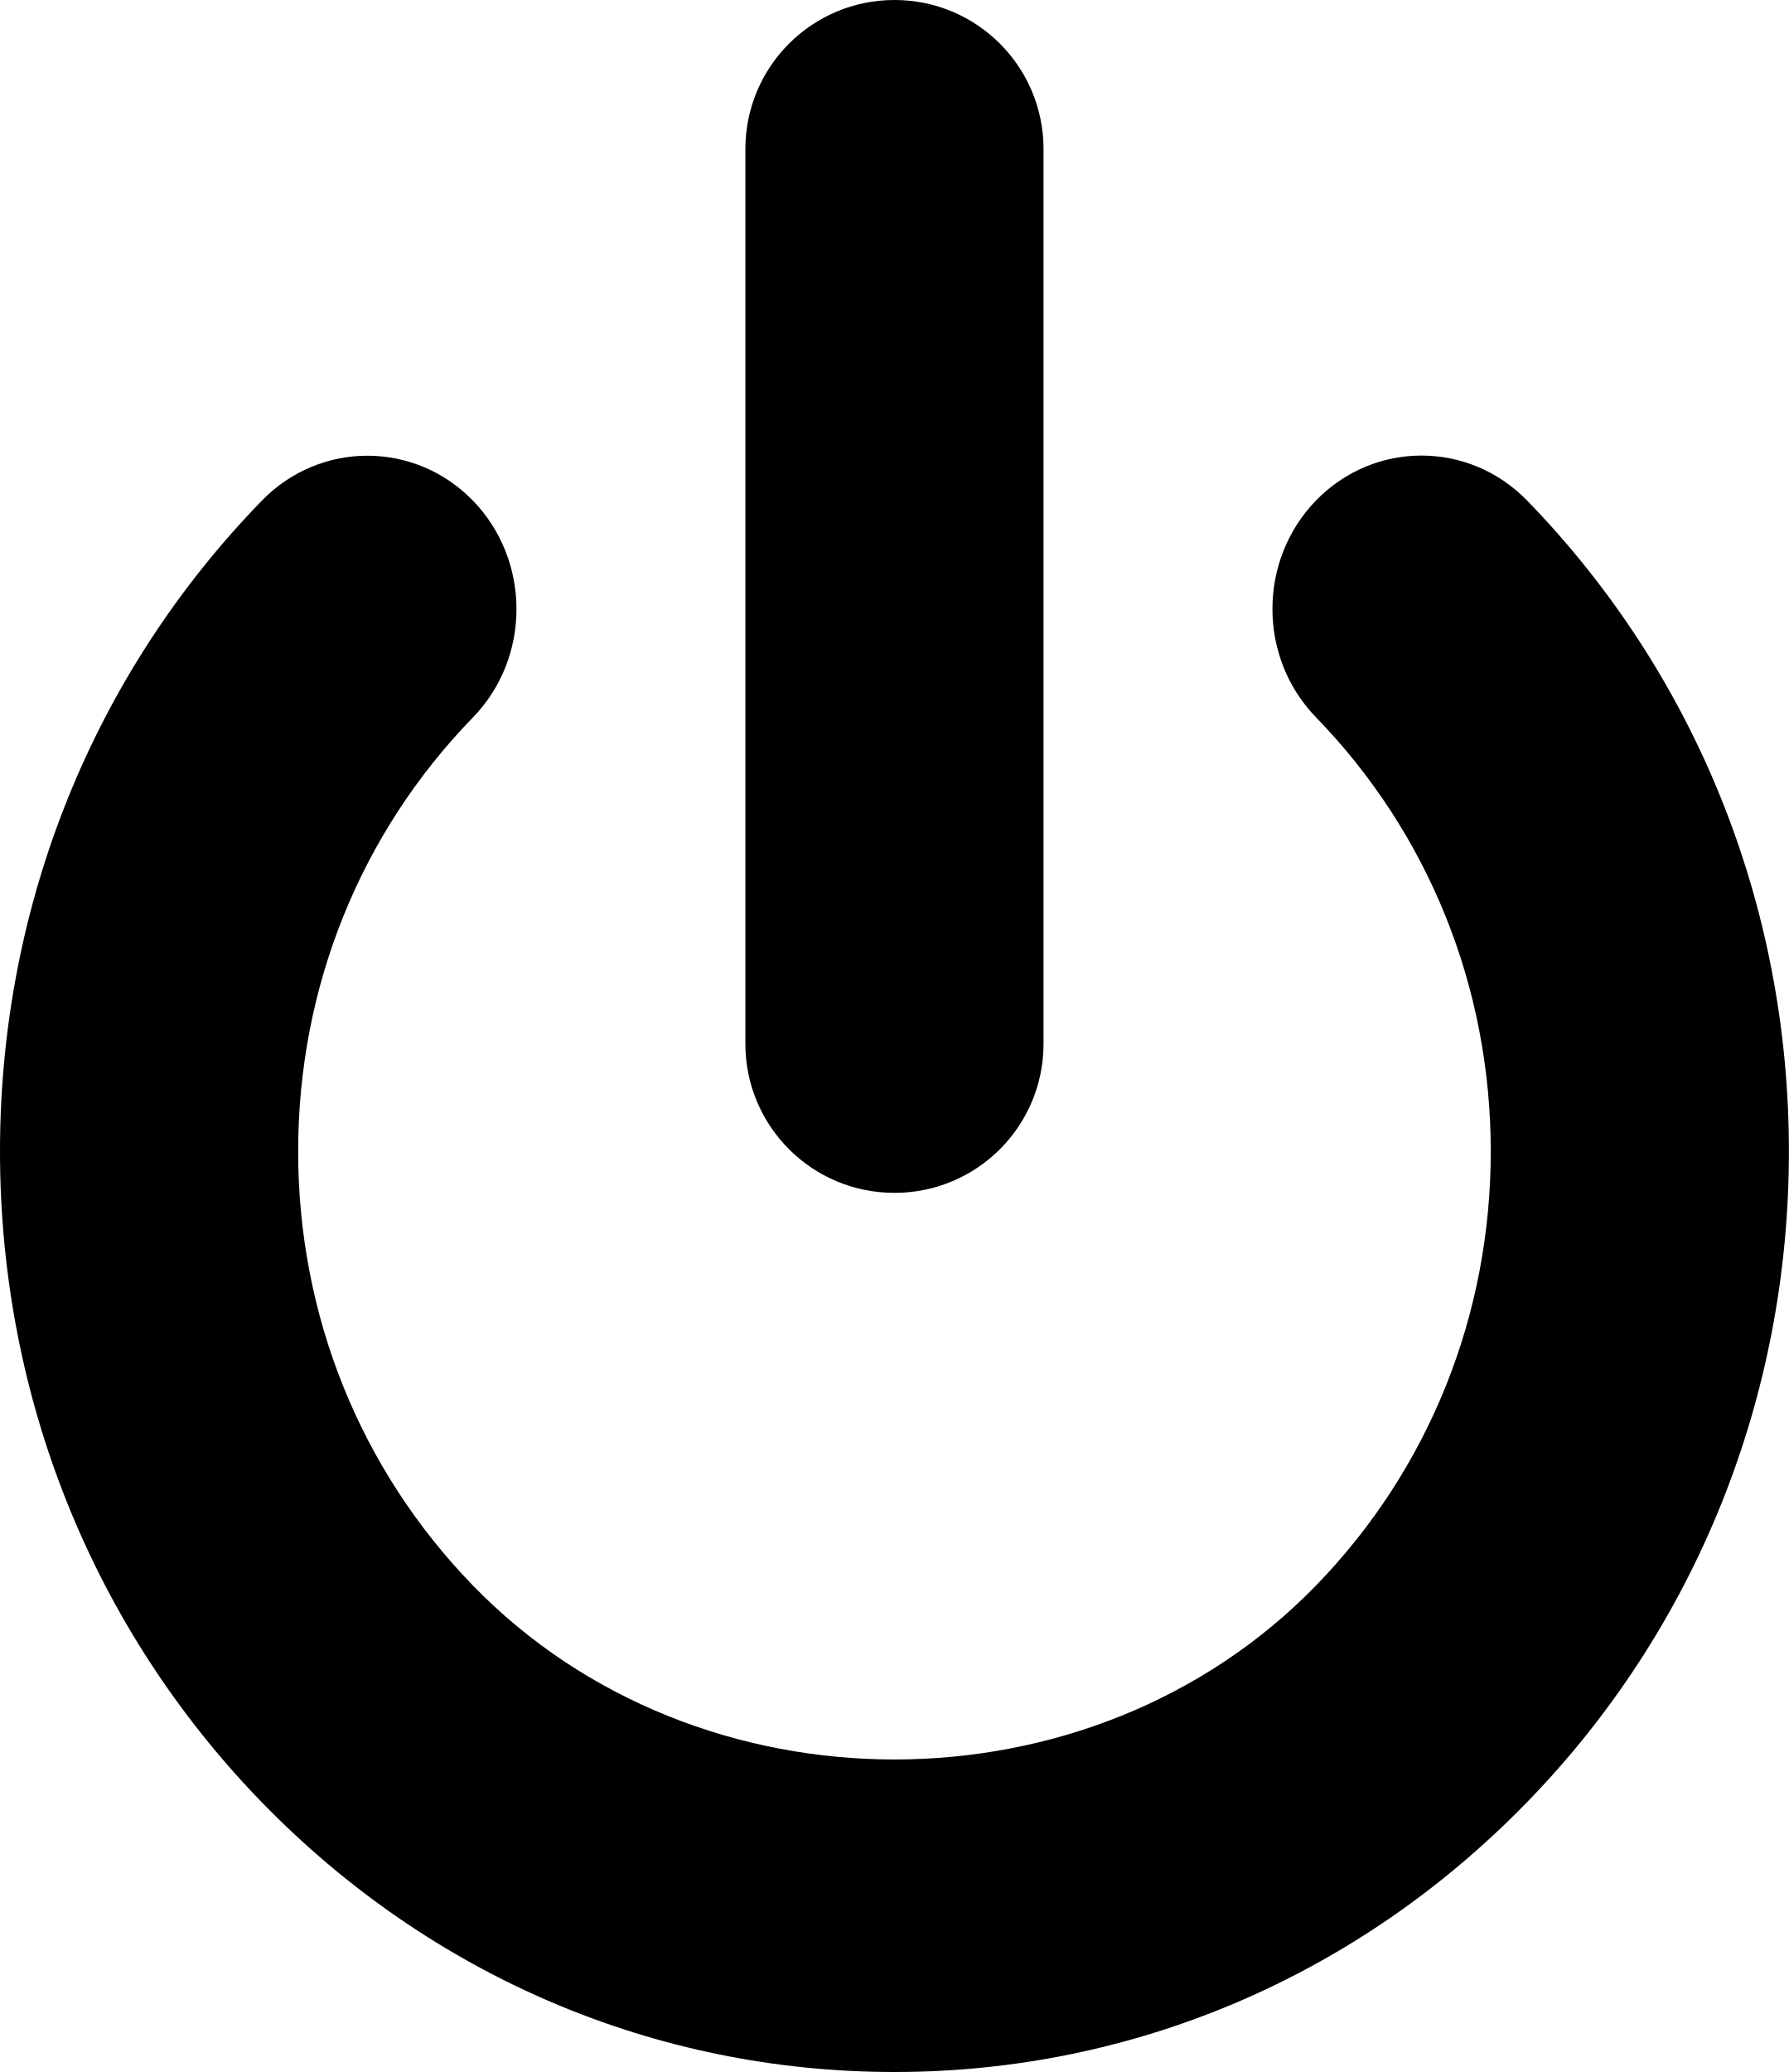
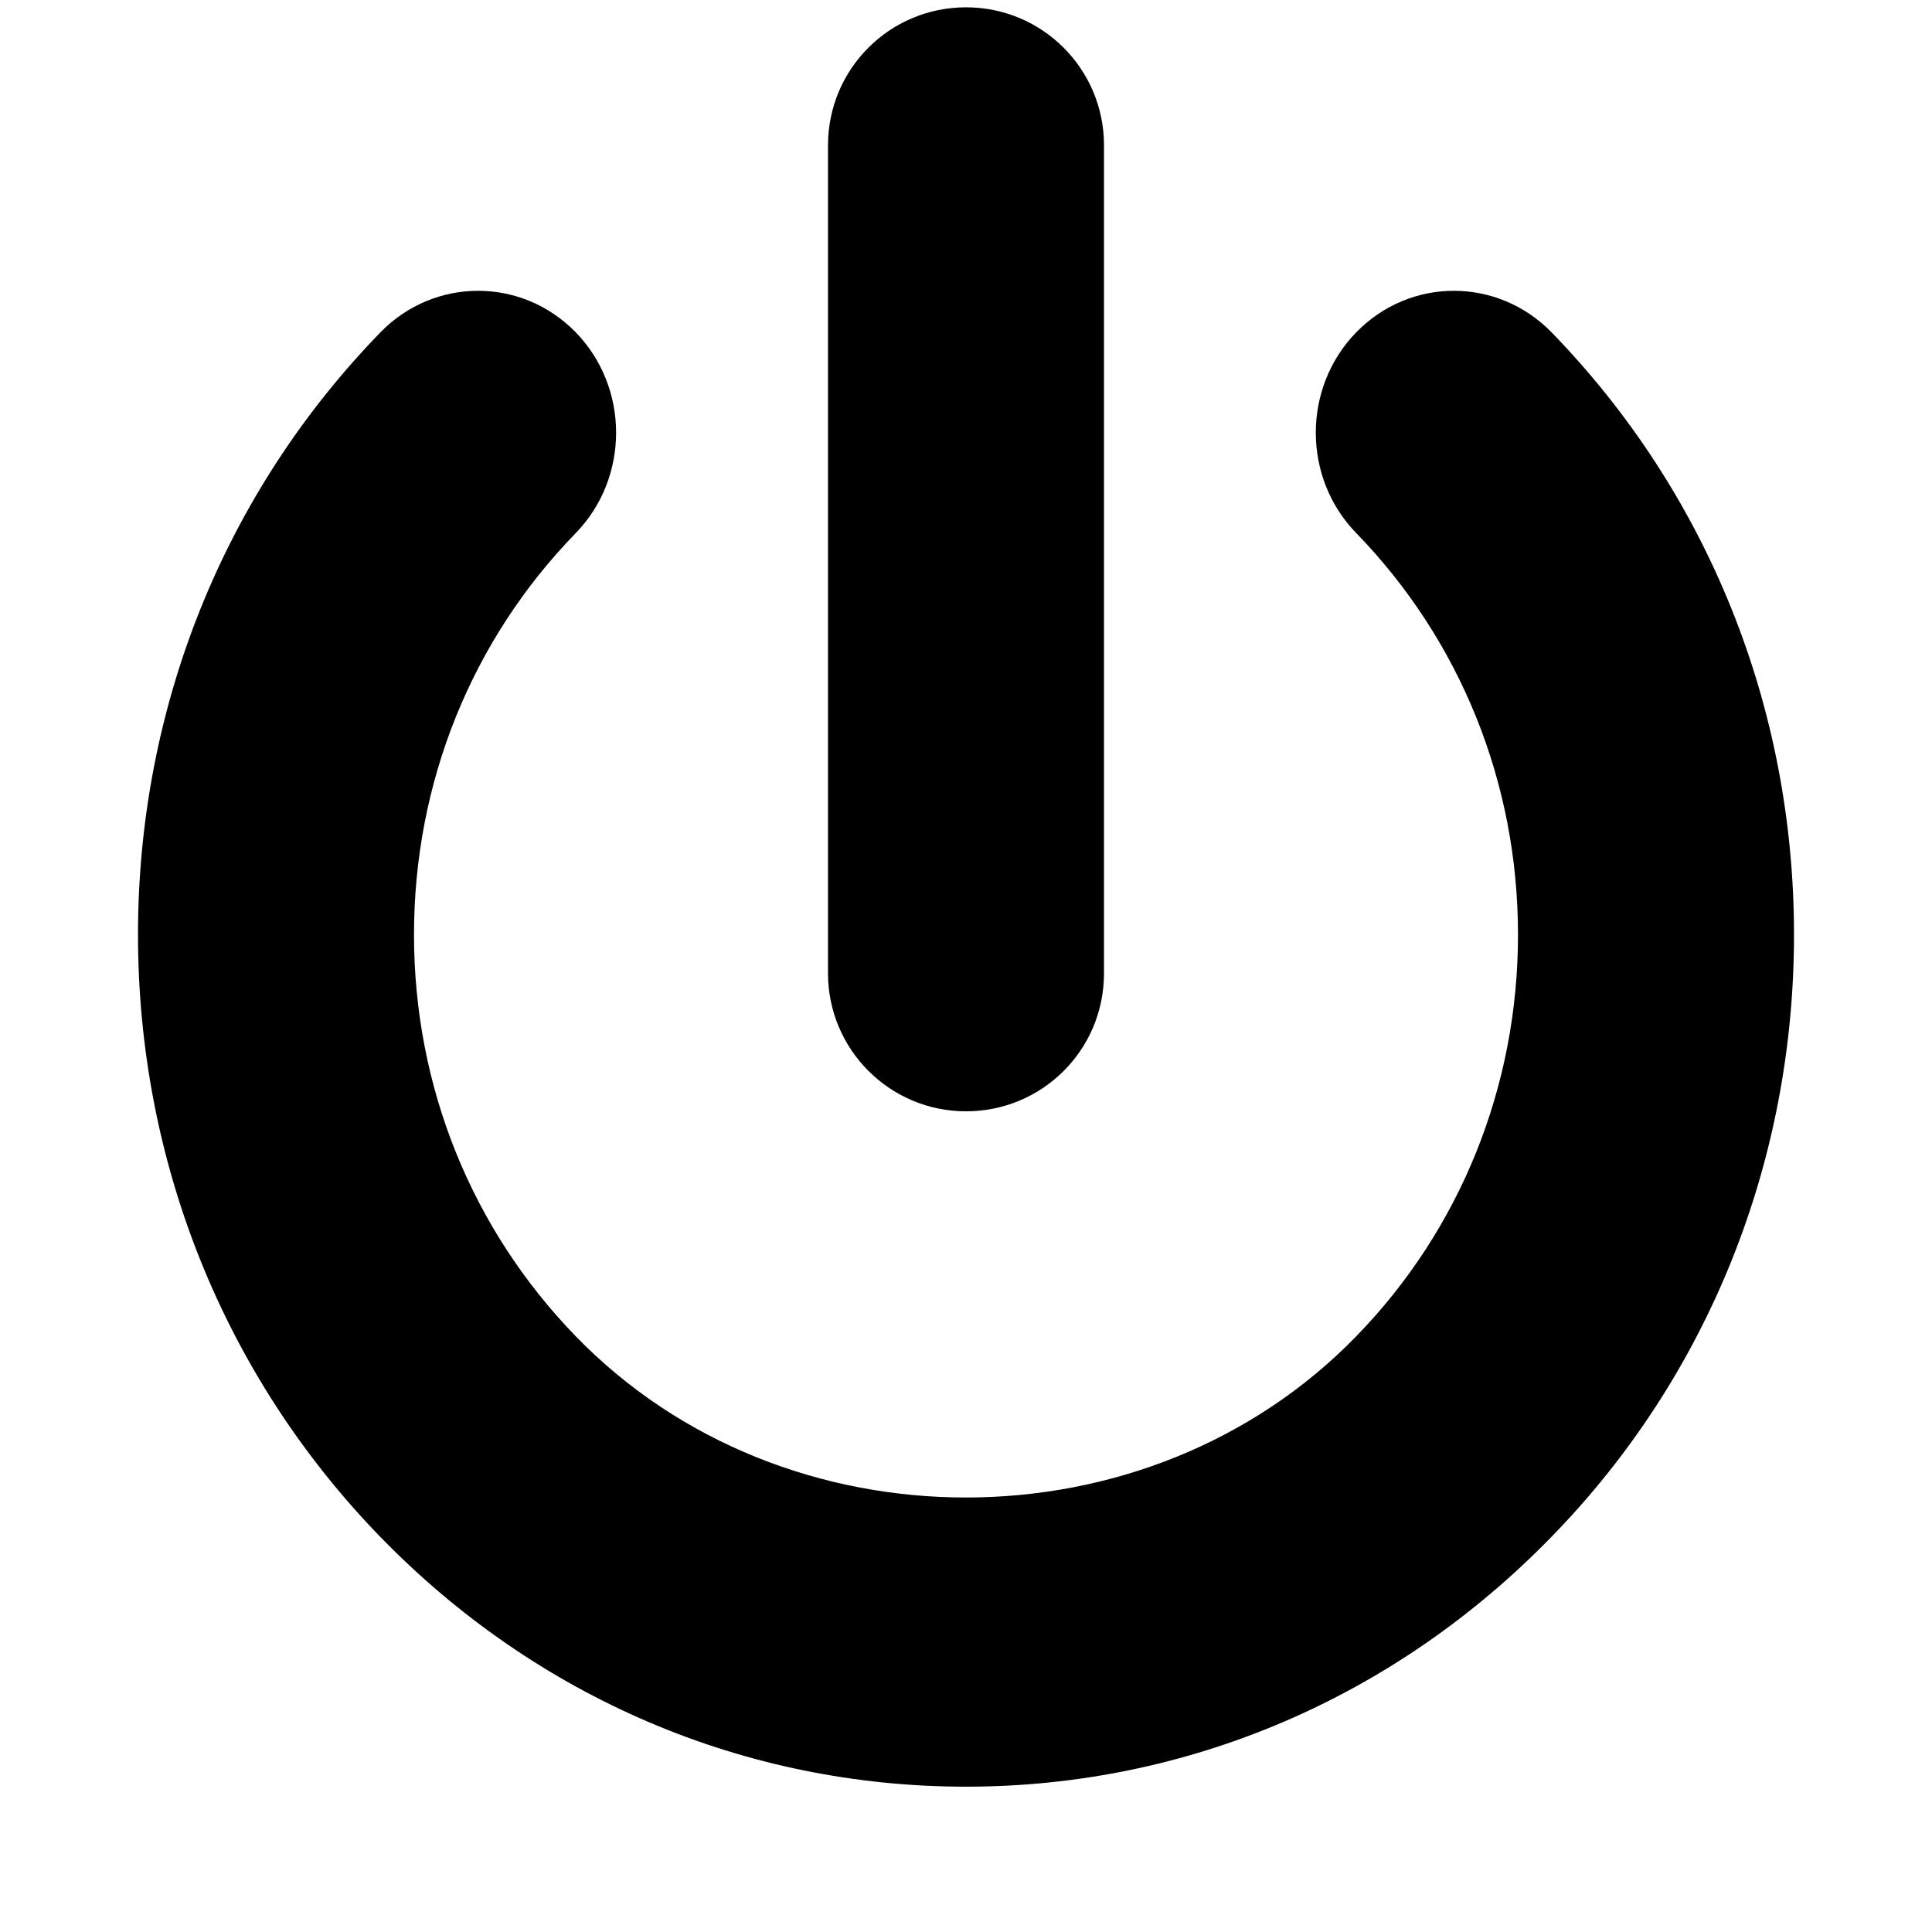
- <svg xmlns="http://www.w3.org/2000/svg" version="1.1" id="Layer_1" x="0px" y="0px" width="12px" height="13.896px" viewBox="0 0 12 13.896" style="enable-background:new 0 0 12 13.896;" xml:space="preserve">
-   <path d="M10.243,3.356c-0.392-0.401-1.024-0.401-1.415,0c-0.39,0.402-0.39,1.054,0,1.455C9.584,5.59,10,6.623,10,7.722  c0,1.1-0.416,2.133-1.172,2.911c-1.511,1.556-4.145,1.556-5.656,0C2.416,9.854,2,8.821,2,7.722c0-1.099,0.416-2.132,1.172-2.91  c0.39-0.401,0.39-1.053,0-1.455c-0.391-0.401-1.024-0.401-1.415,0C0.624,4.522,0,6.073,0,7.722c0,1.649,0.624,3.2,1.757,4.366  C2.891,13.254,4.397,13.896,6,13.896s3.109-0.643,4.243-1.809C11.376,10.922,12,9.371,12,7.722C12,6.073,11.376,4.522,10.243,3.356z   M6,8c0.553,0,1-0.447,1-1V1c0-0.553-0.447-1-1-1S5,0.447,5,1v6C5,7.553,5.447,8,6,8z" />
-   <g>
- </g>
-   <g>
- </g>
-   <g>
- </g>
-   <g>
- </g>
-   <g>
- </g>
-   <g>
- </g>
-   <g>
- </g>
-   <g>
- </g>
-   <g>
- </g>
-   <g>
- </g>
-   <g>
- </g>
-   <g>
- </g>
-   <g>
- </g>
-   <g>
- </g>
-   <g>
- </g>
+ <svg xmlns="http://www.w3.org/2000/svg" version="1.1" id="Layer_1" x="0px" y="0px" width="14px" height="14px" viewBox="0 0 14 14" style="enable-background:new 0 0 14 14;" xml:space="preserve">
+   <path d="M11.243,2.408c-0.392-0.401-1.024-0.401-1.415,0c-0.391,0.401-0.391,1.054,0,1.455C10.584,4.642,11,5.675,11,6.773  s-0.416,2.133-1.172,2.91c-1.512,1.558-4.145,1.558-5.656,0C3.416,8.904,3,7.872,3,6.773C3,5.673,3.416,4.64,4.172,3.863  c0.39-0.401,0.39-1.054,0-1.455c-0.391-0.401-1.024-0.401-1.415,0C1.624,3.574,1,5.125,1,6.773c0,1.647,0.624,3.199,1.757,4.365  c1.134,1.166,2.64,1.809,4.243,1.809c1.604,0,3.109-0.645,4.243-1.811C12.376,9.975,13,8.423,13,6.773  C13,5.125,12.376,3.574,11.243,2.408z M7,8.053c0.553,0,1-0.445,1-1v-6c0-0.553-0.447-1-1-1c-0.553,0-1,0.447-1,1v6  C6,7.604,6.447,8.053,7,8.053z" />
</svg>
